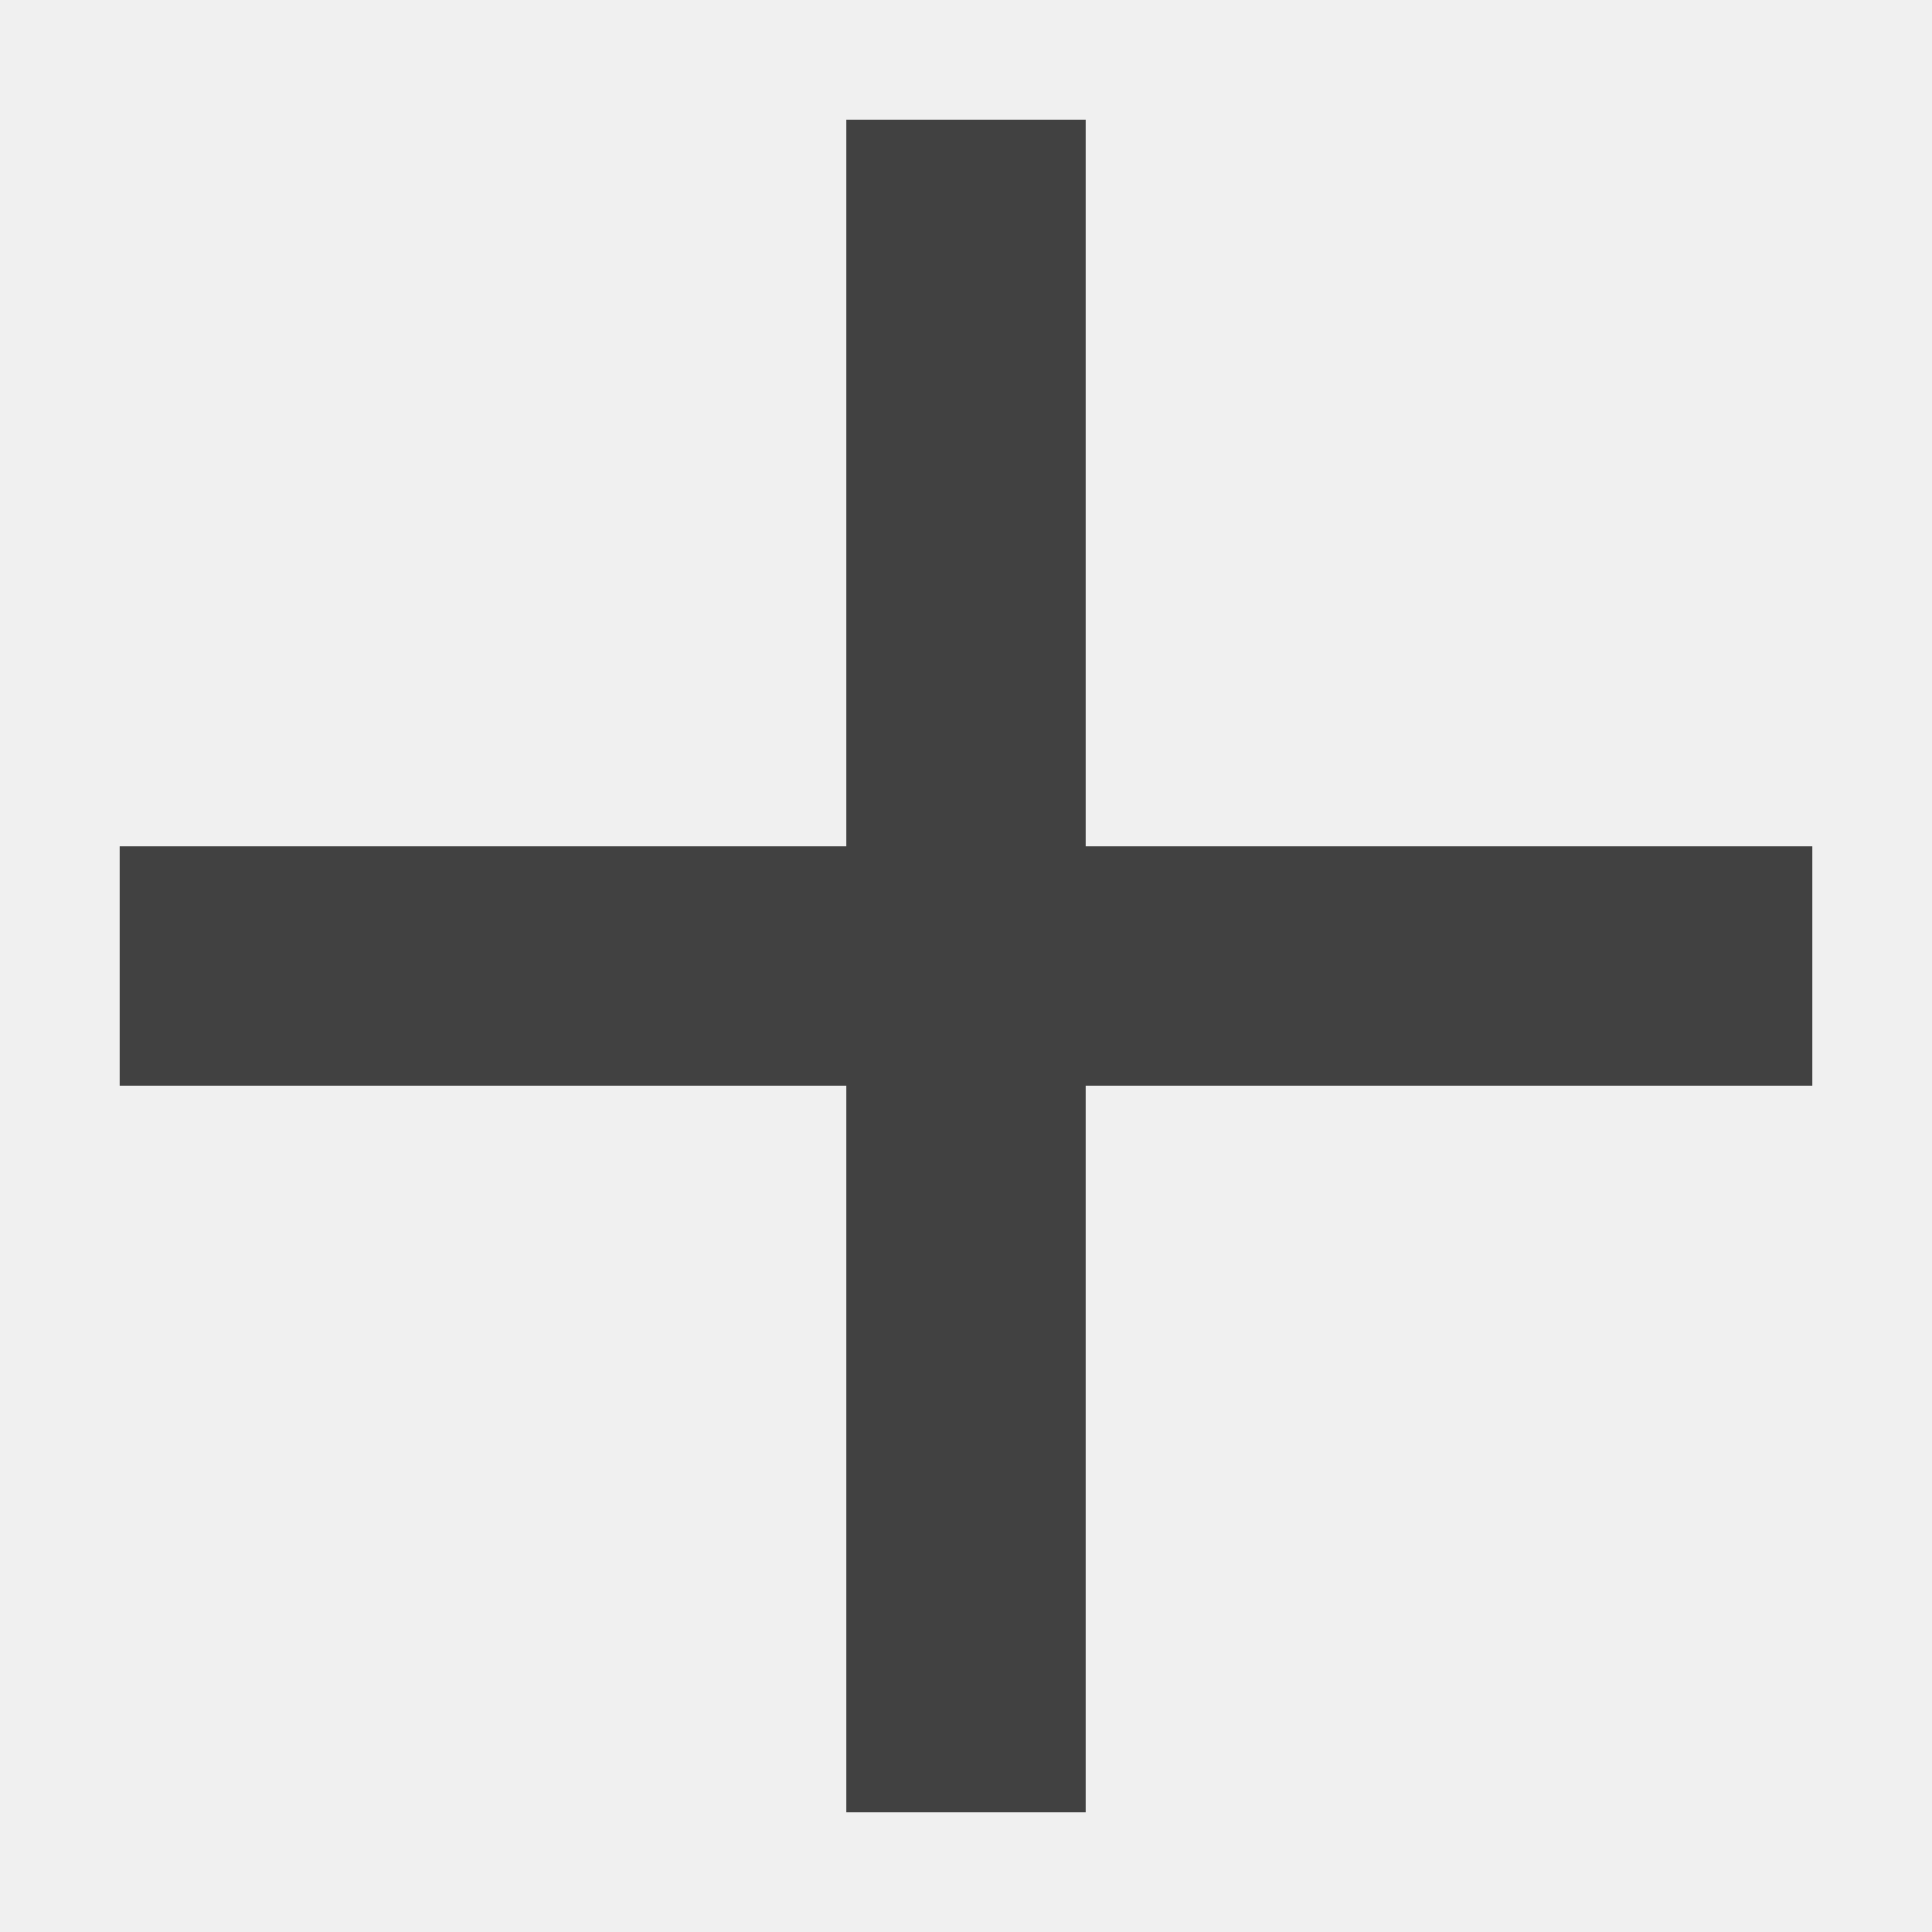
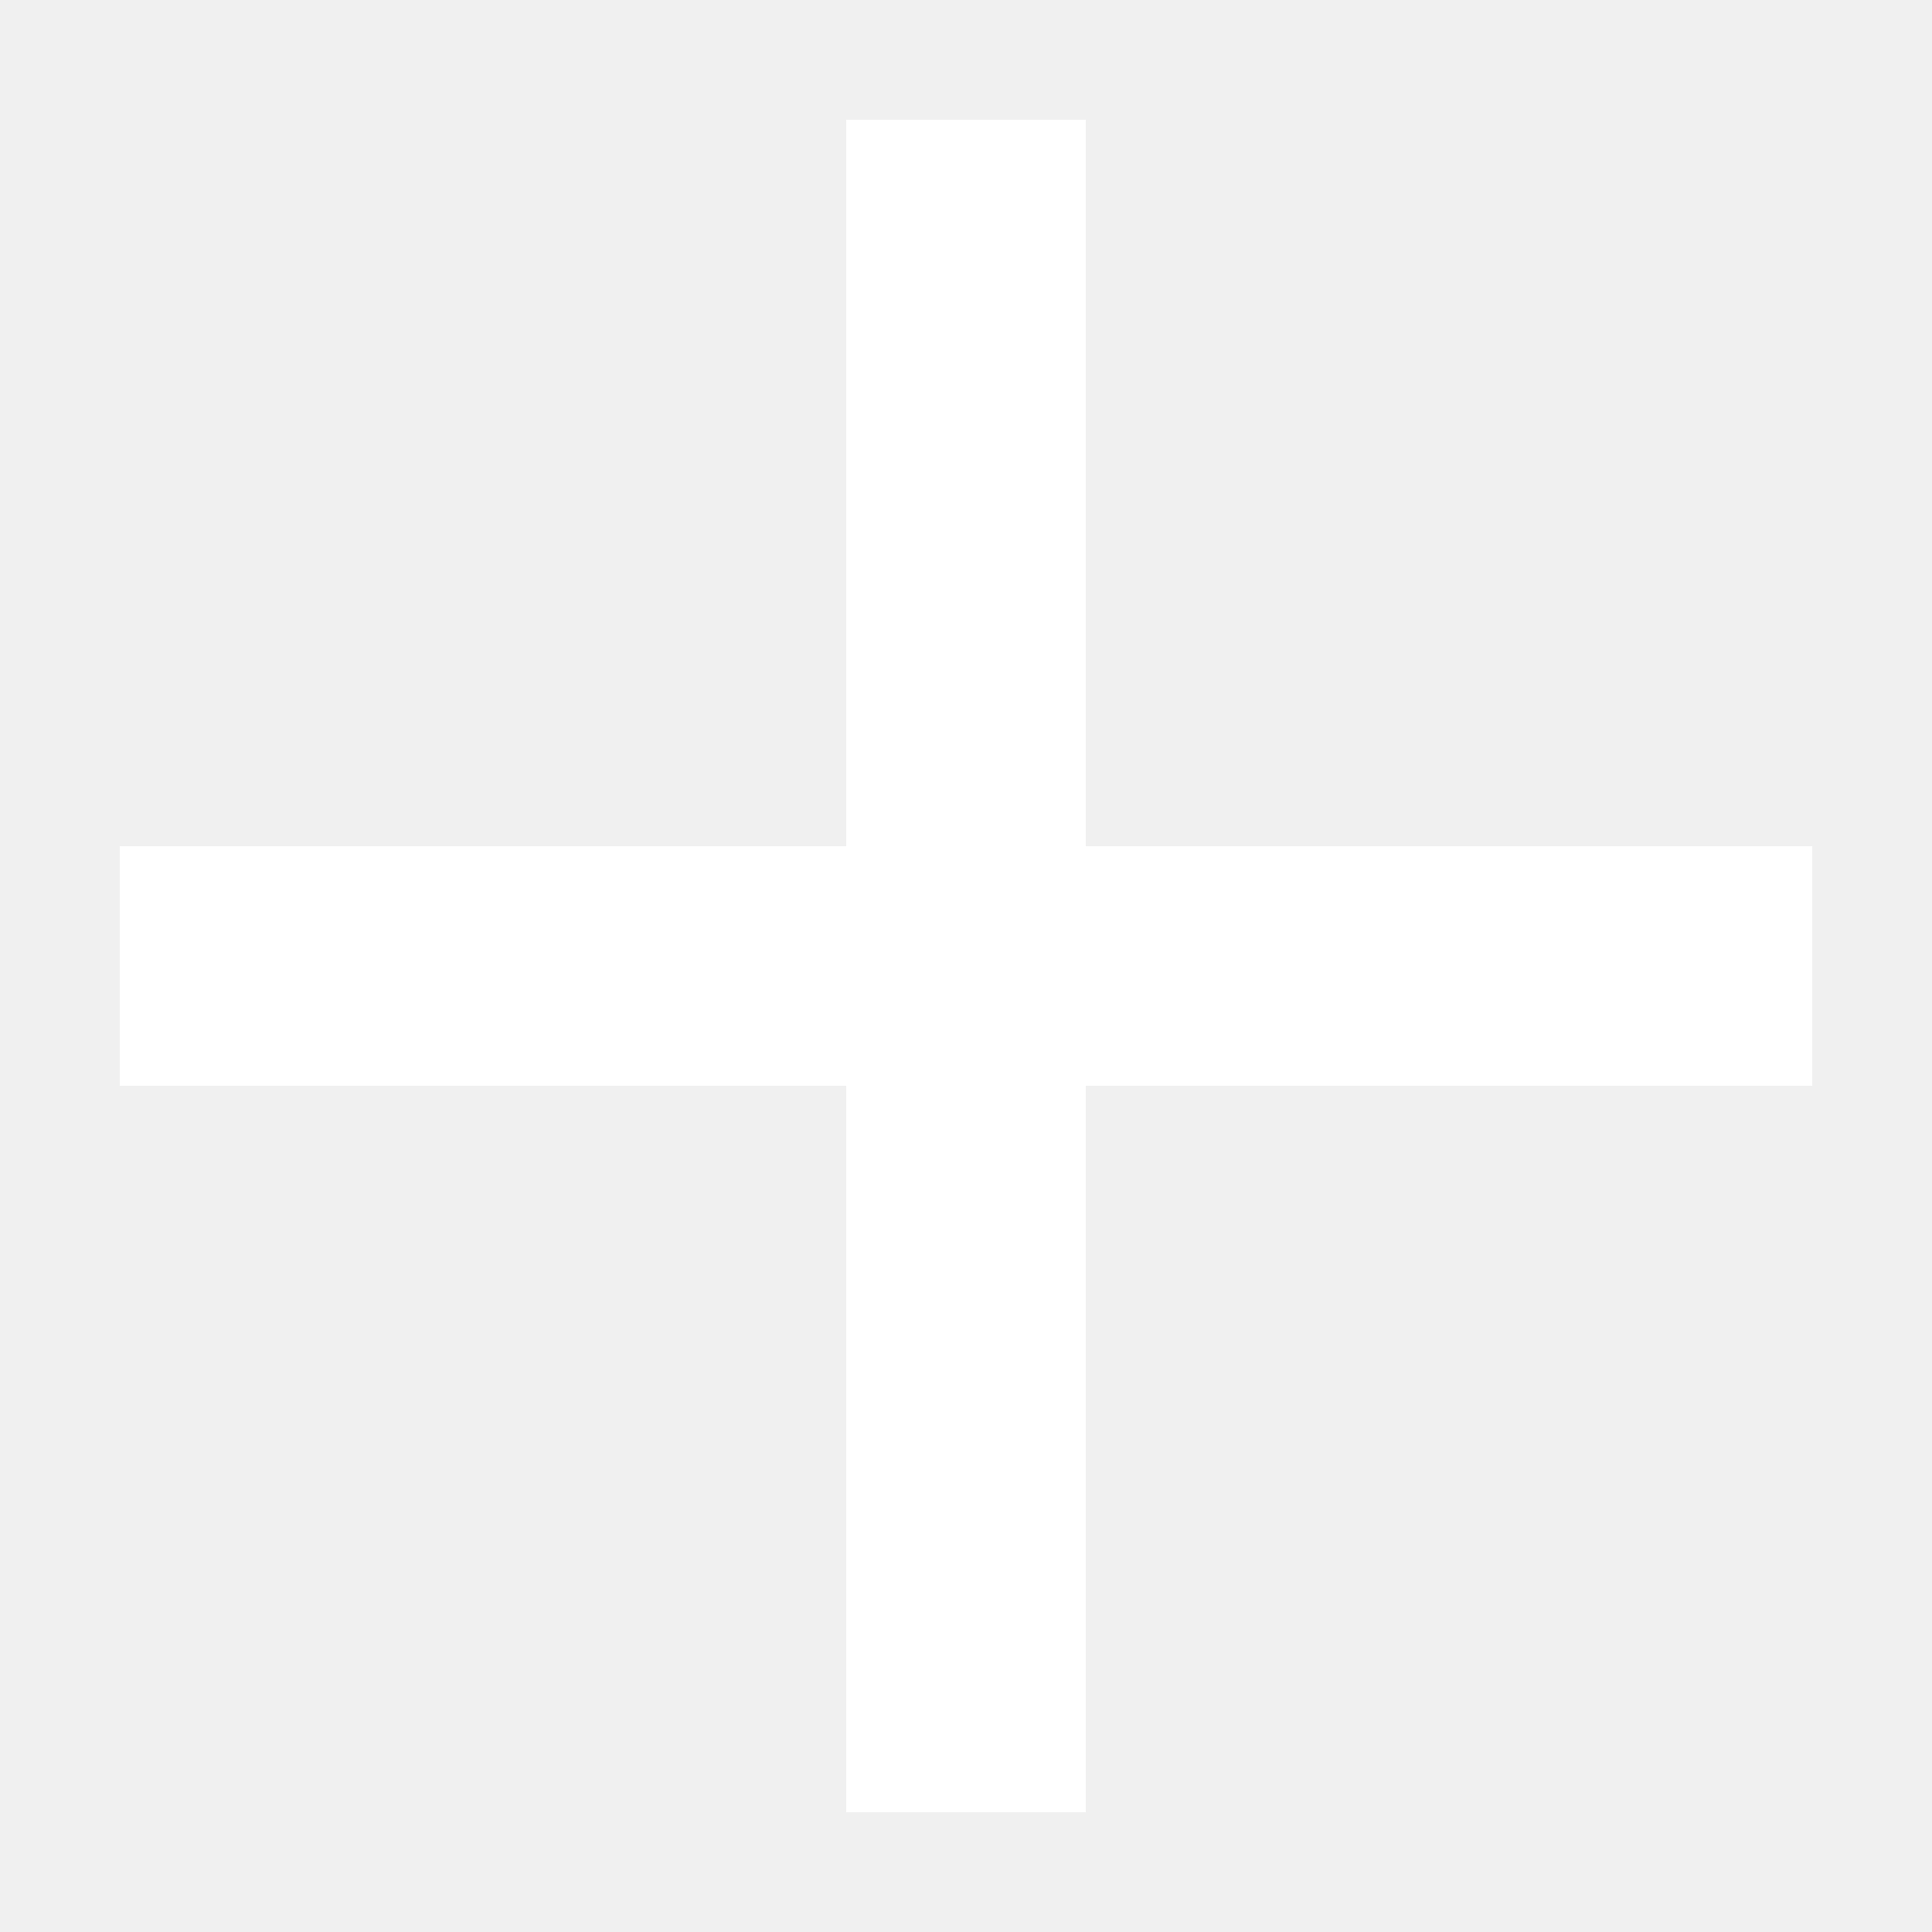
<svg xmlns="http://www.w3.org/2000/svg" width="16.142" height="16.142" viewBox="0 0 16.142 16.142">
  <g id="Add_Icon" data-name="Add Icon" transform="translate(8.071 1) rotate(45)">
-     <line id="Line_425" data-name="Line 425" x2="10" y2="10" fill="none" stroke="#414141" stroke-width="2" />
-     <line id="Line_426" data-name="Line 426" x1="10" y2="10" fill="none" stroke="#414141" stroke-width="2" />
+     <line id="Line_425" data-name="Line 425" x2="10" y2="10" fill="none" stroke="#fff" stroke-width="2" />
+     <line id="Line_426" data-name="Line 426" x1="10" y2="10" fill="none" stroke="#fff" stroke-width="2" />
  </g>
</svg>
